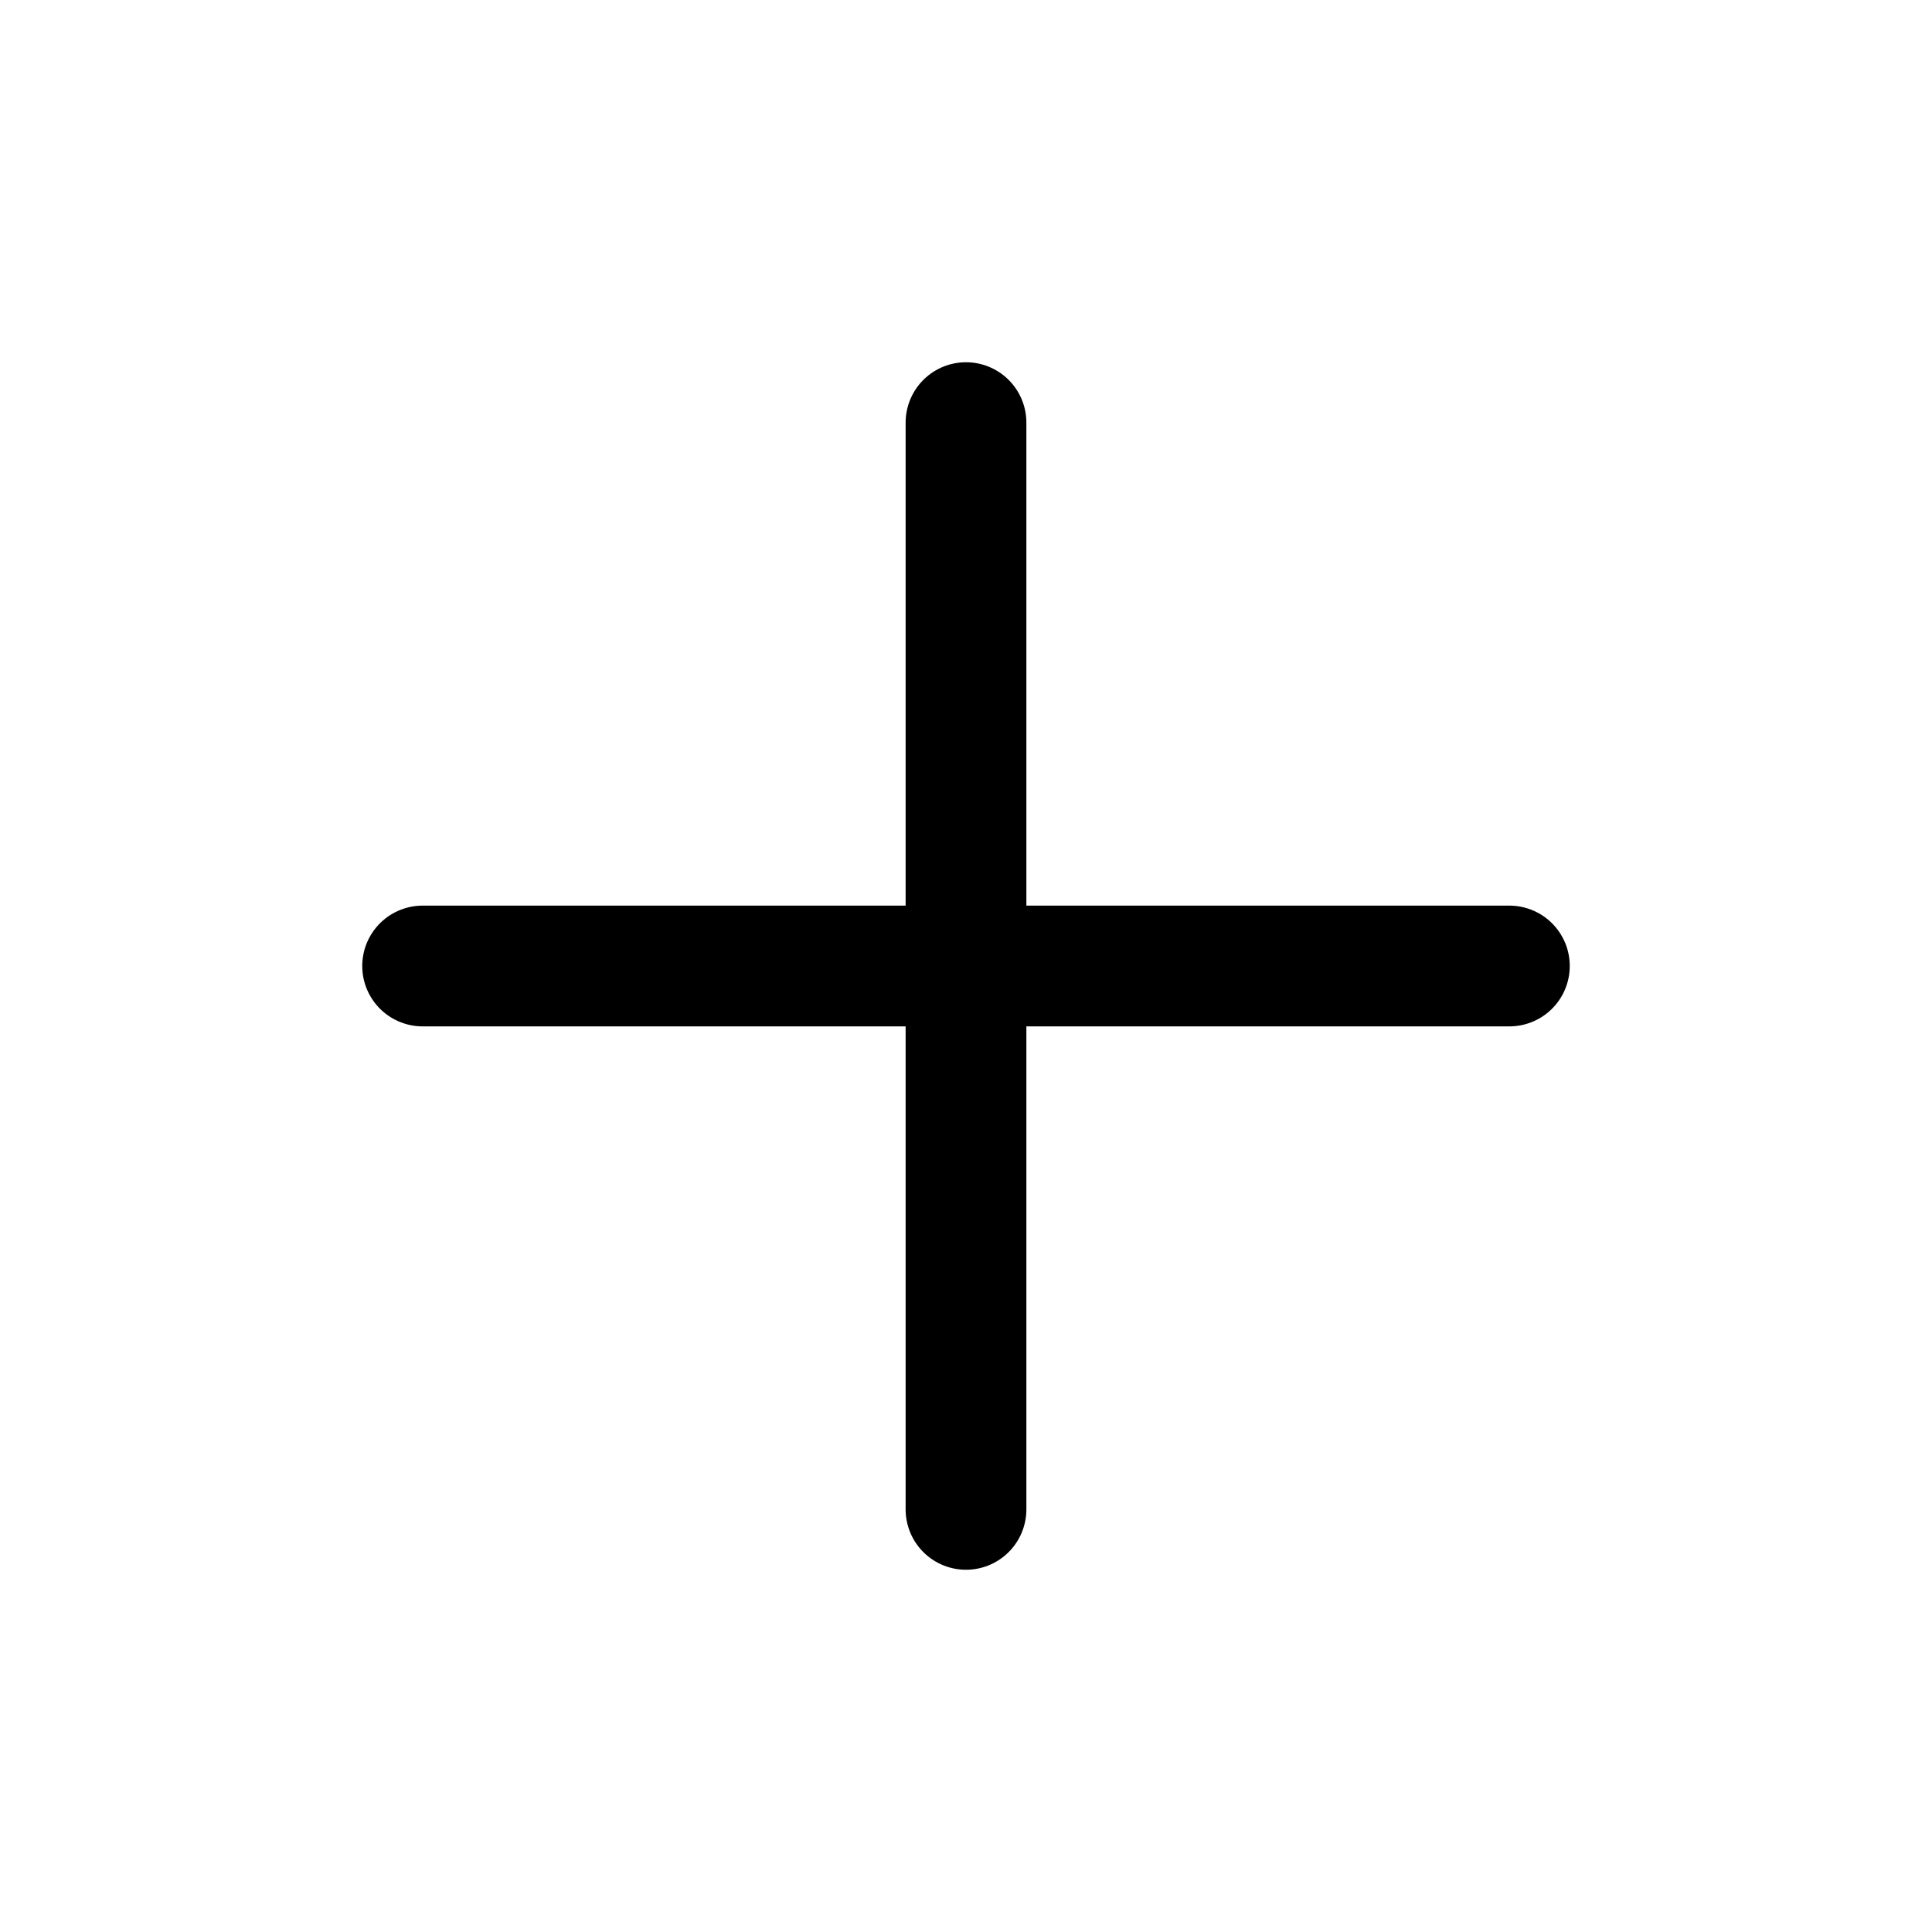
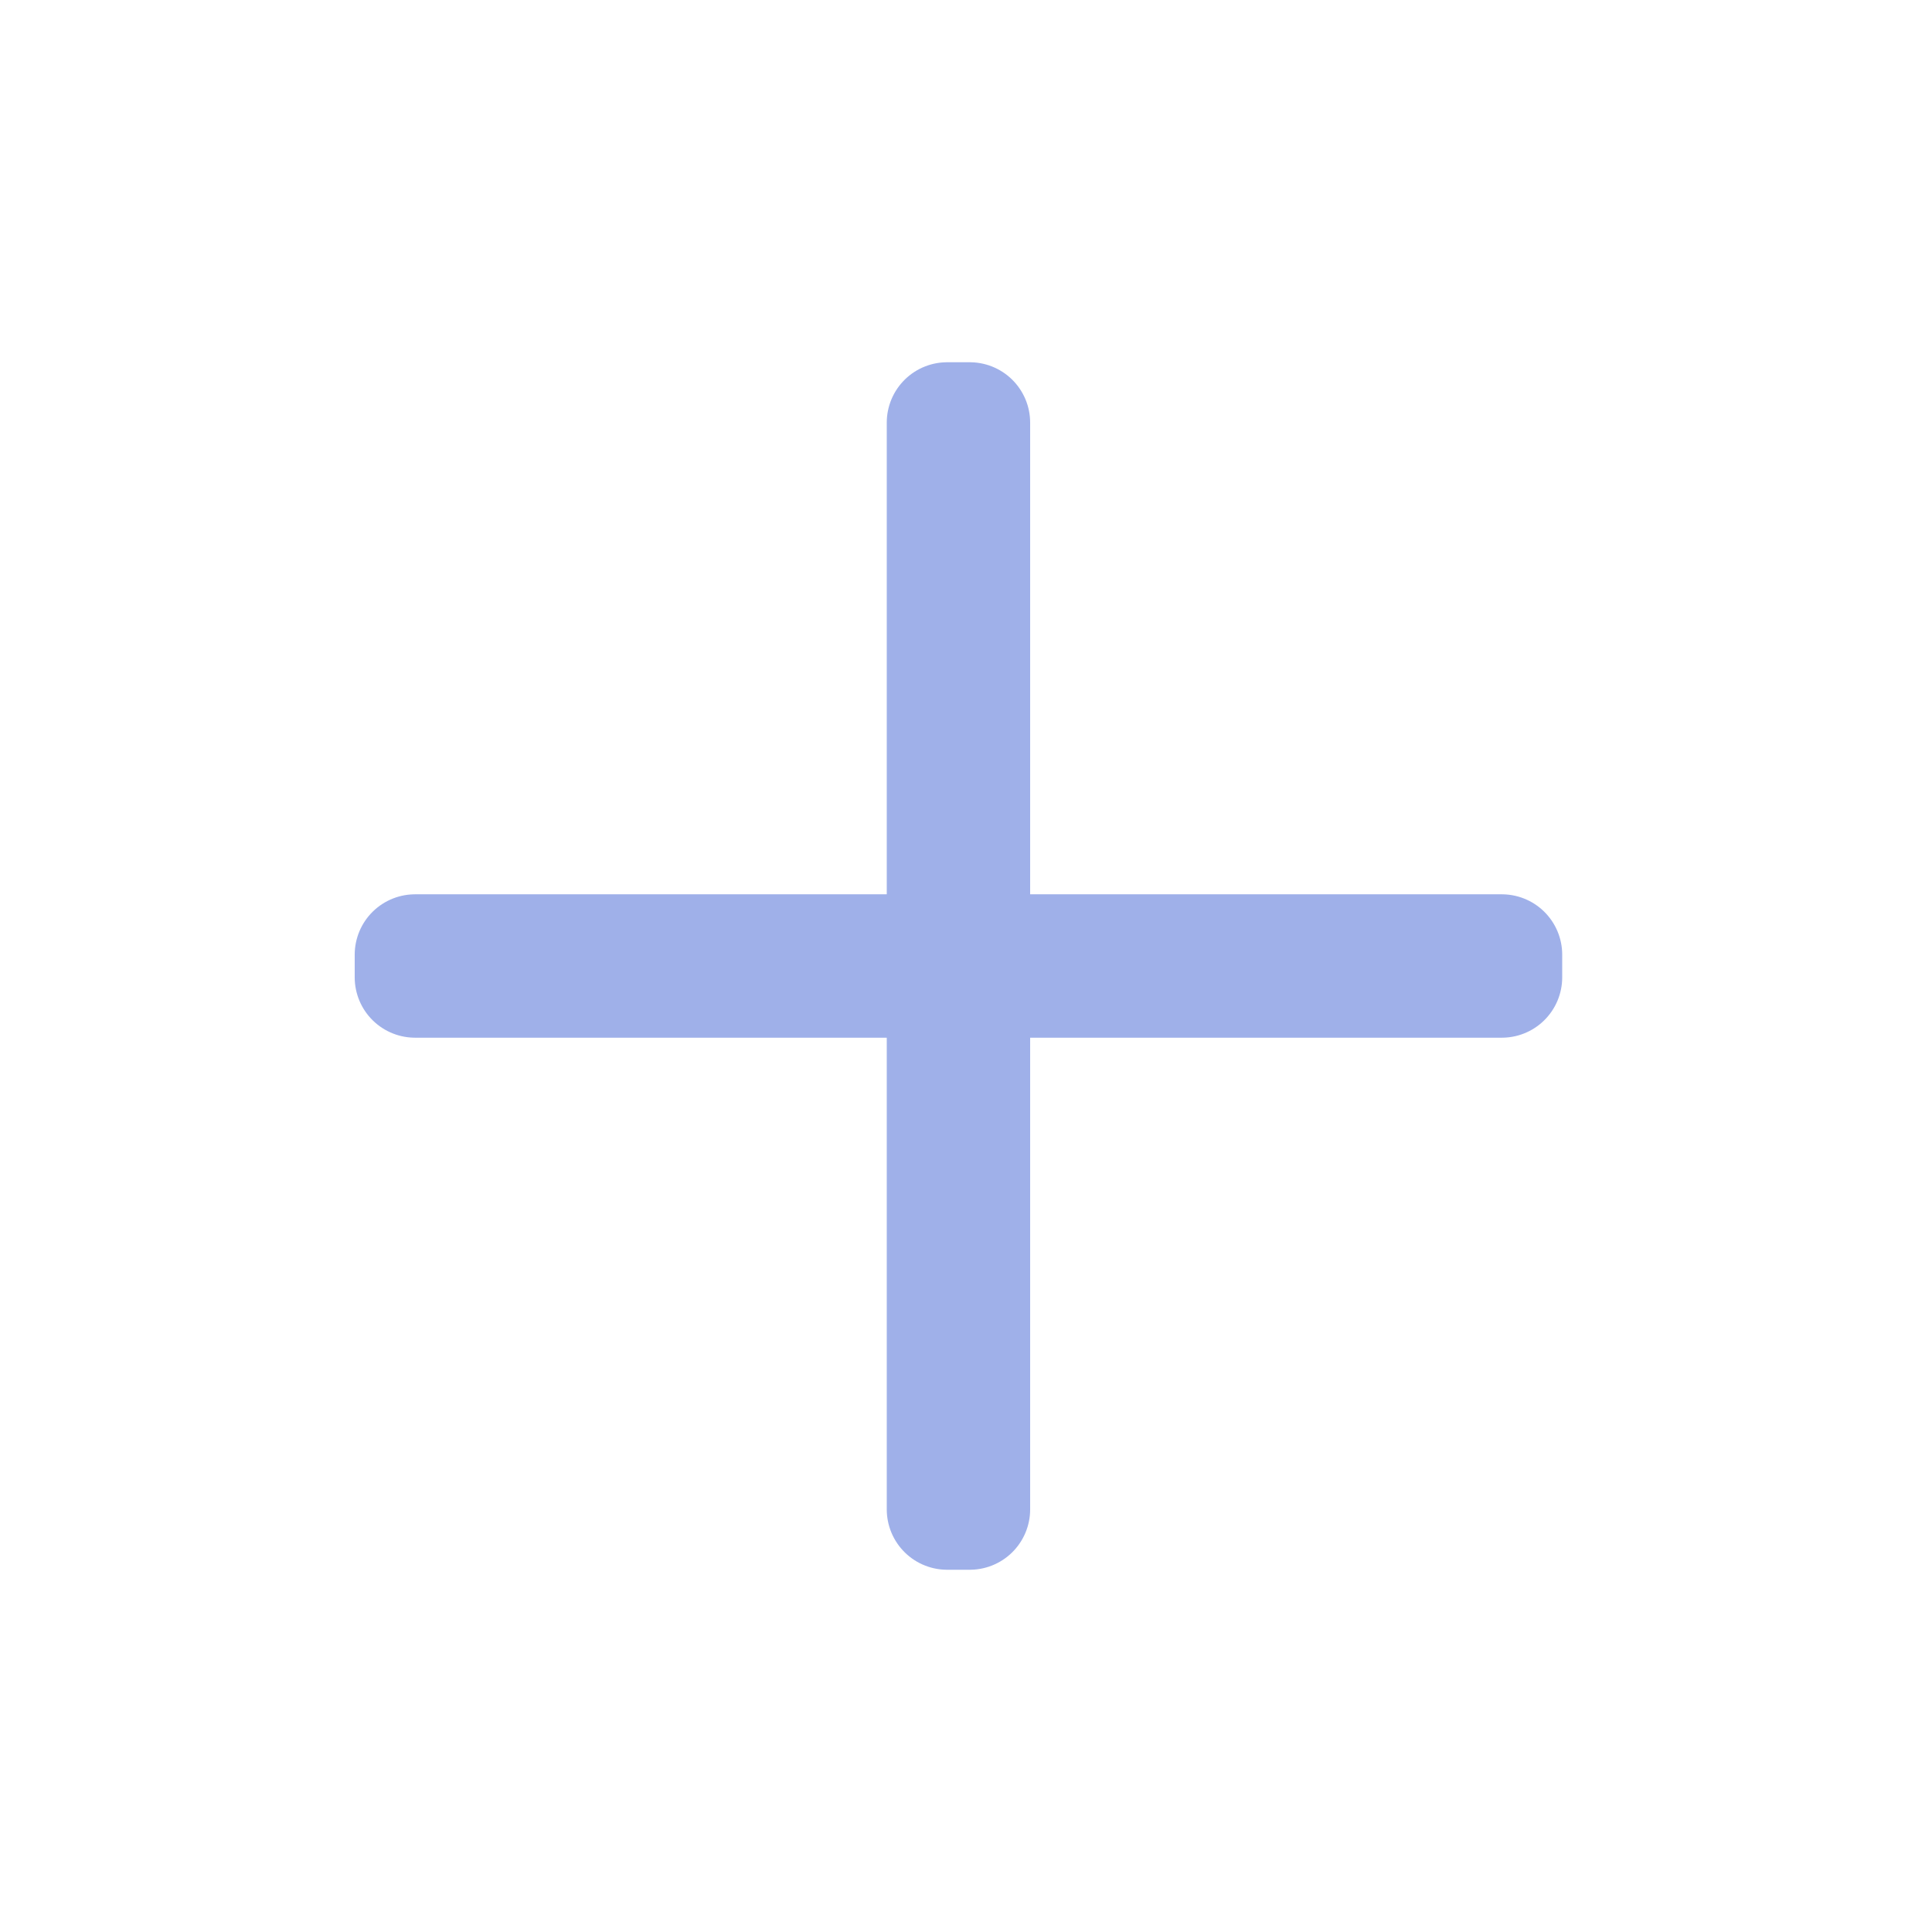
- <svg xmlns="http://www.w3.org/2000/svg" class="ionicon" viewBox="0 0 512 512">
-   <path fill="none" stroke="currentColor" stroke-linecap="round" stroke-linejoin="round" stroke-width="32" d="M256 112v288M400 256H112" />
+ <svg xmlns="http://www.w3.org/2000/svg" version="1.1" id="Layer_1" x="0px" y="0px" viewBox="0 0 512 512" style="enable-background:new 0 0 512 512;" xml:space="preserve">
+   <style type="text/css">
+ 	.st0{fill:none;stroke:#9FB0E9;stroke-width:32;stroke-linecap:round;stroke-linejoin:round;}
+ </style>
+   <g>
+     <polygon class="st0" points="251,400 251,259 110,259 110,253 251,253 251,112 257,112 257,253 398,253 398,259 257,259 257,400     " />
+   </g>
</svg>
